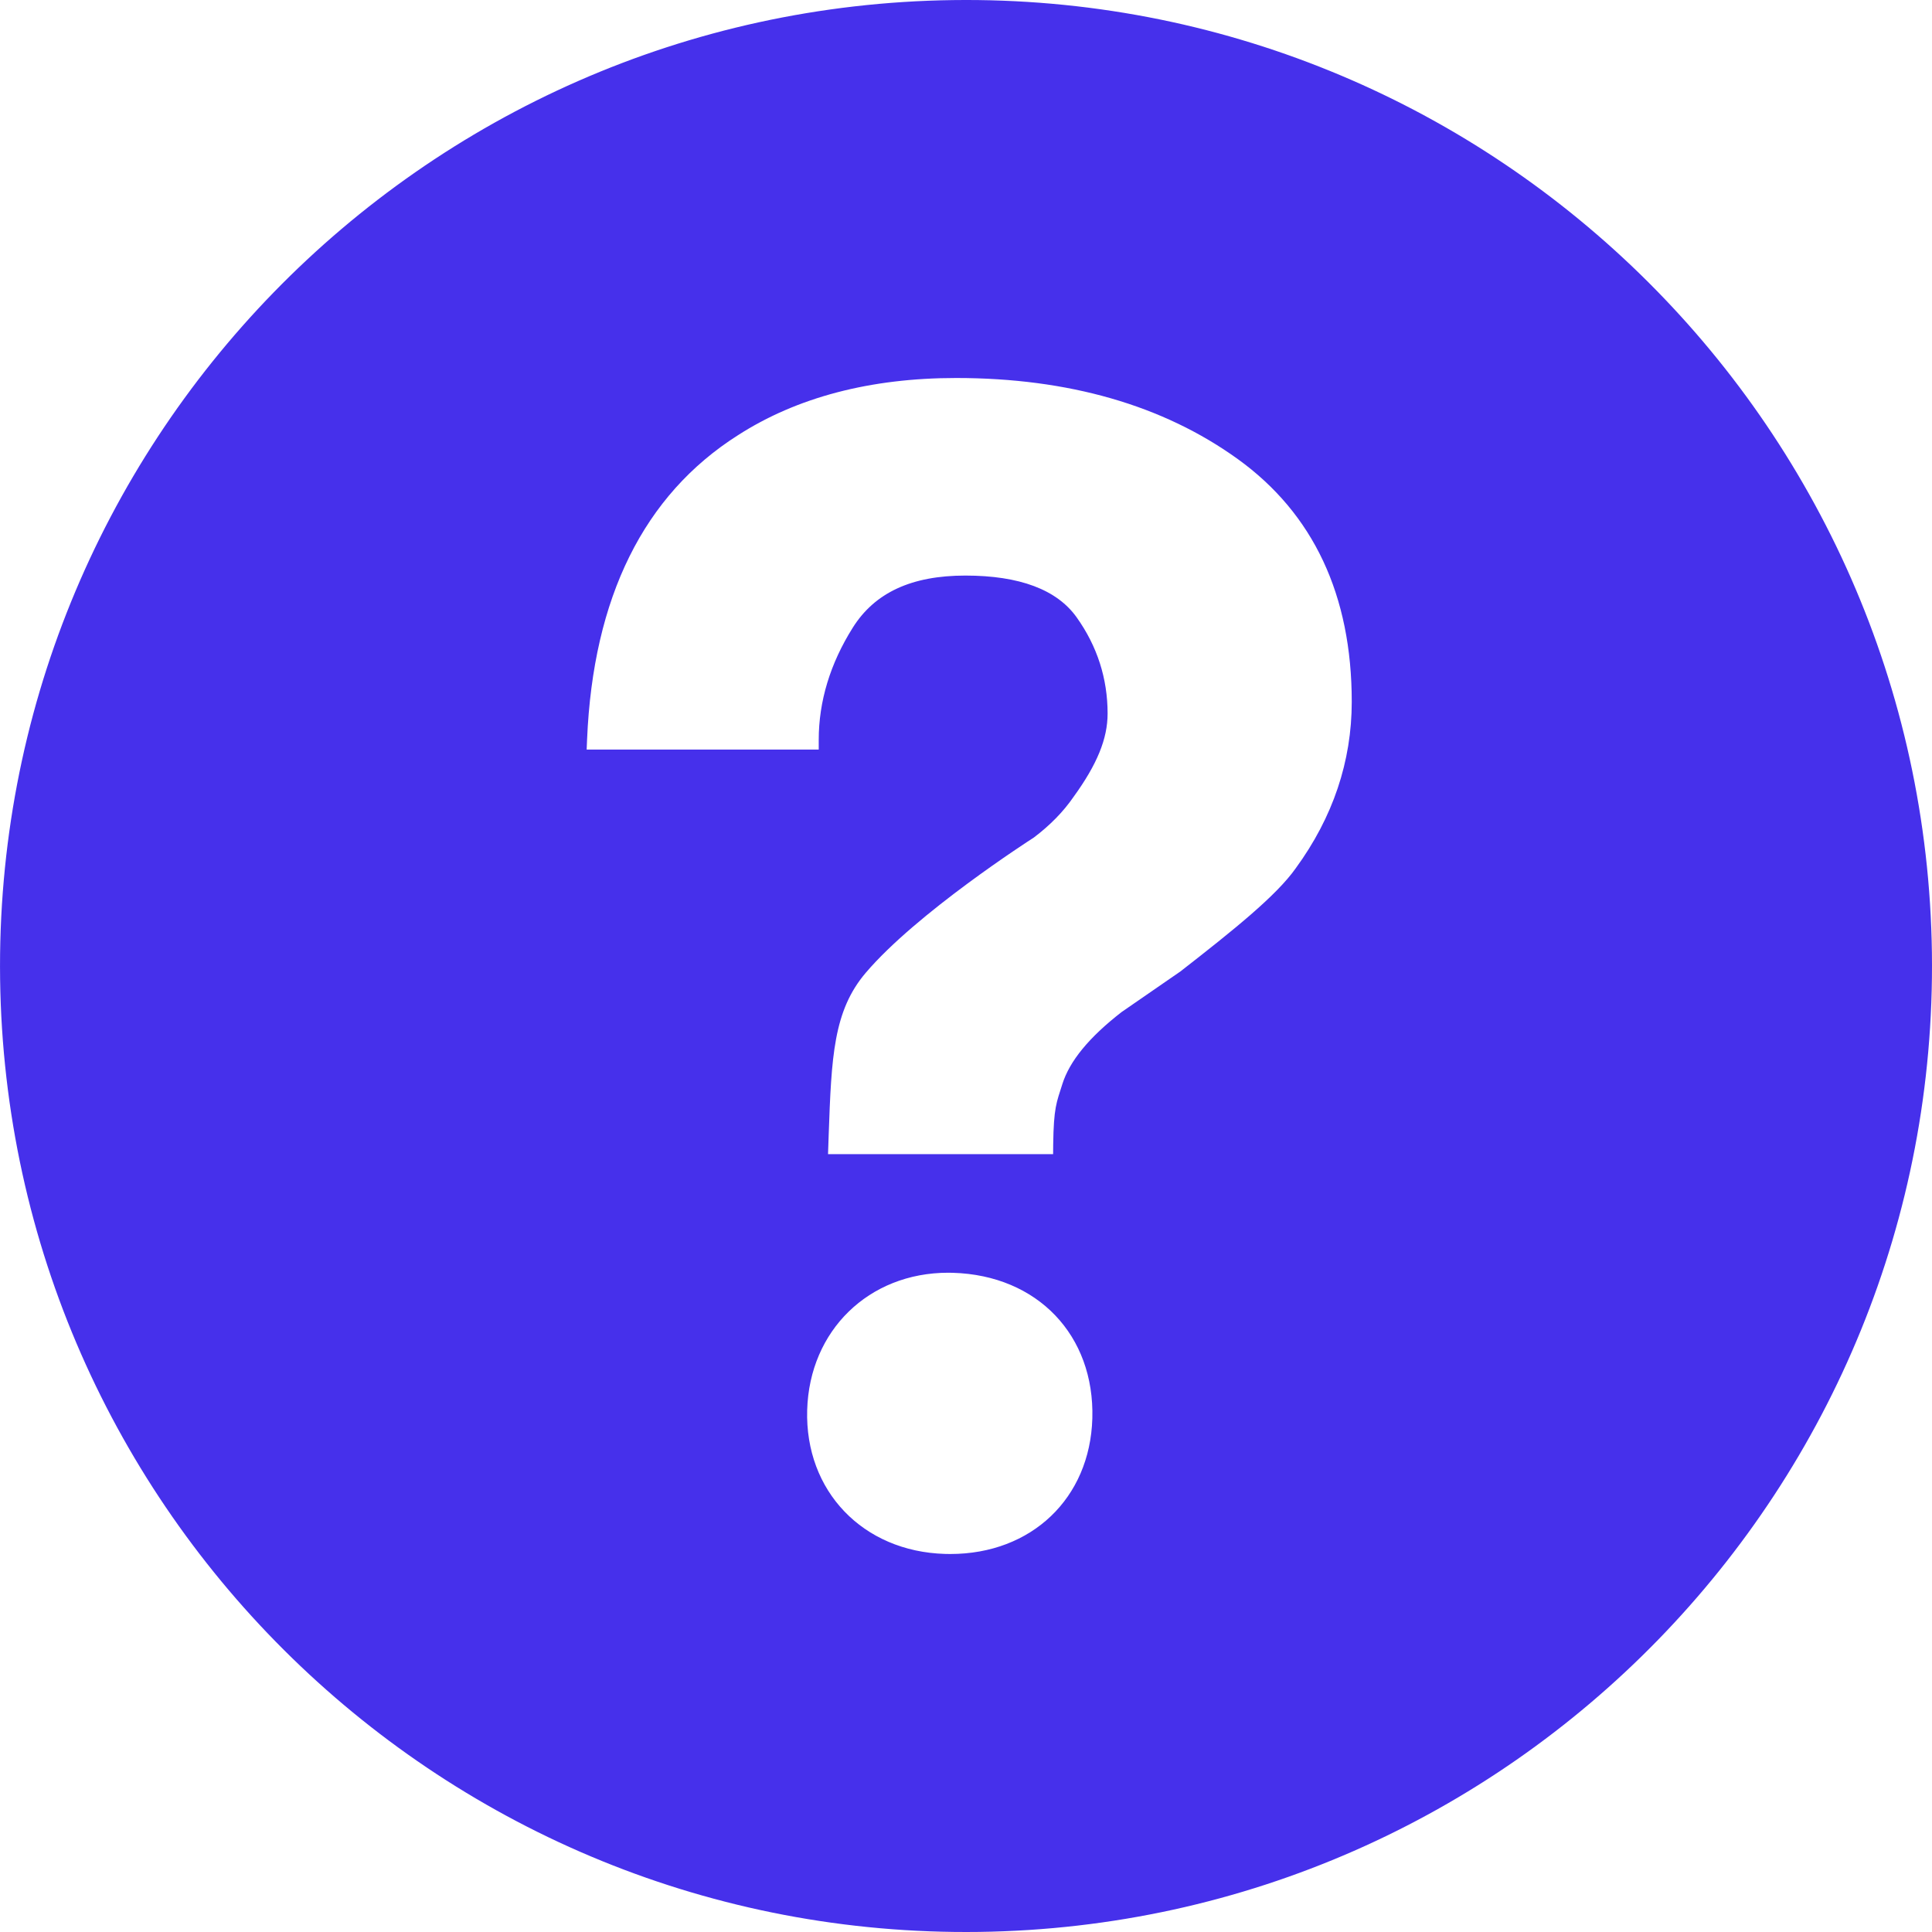
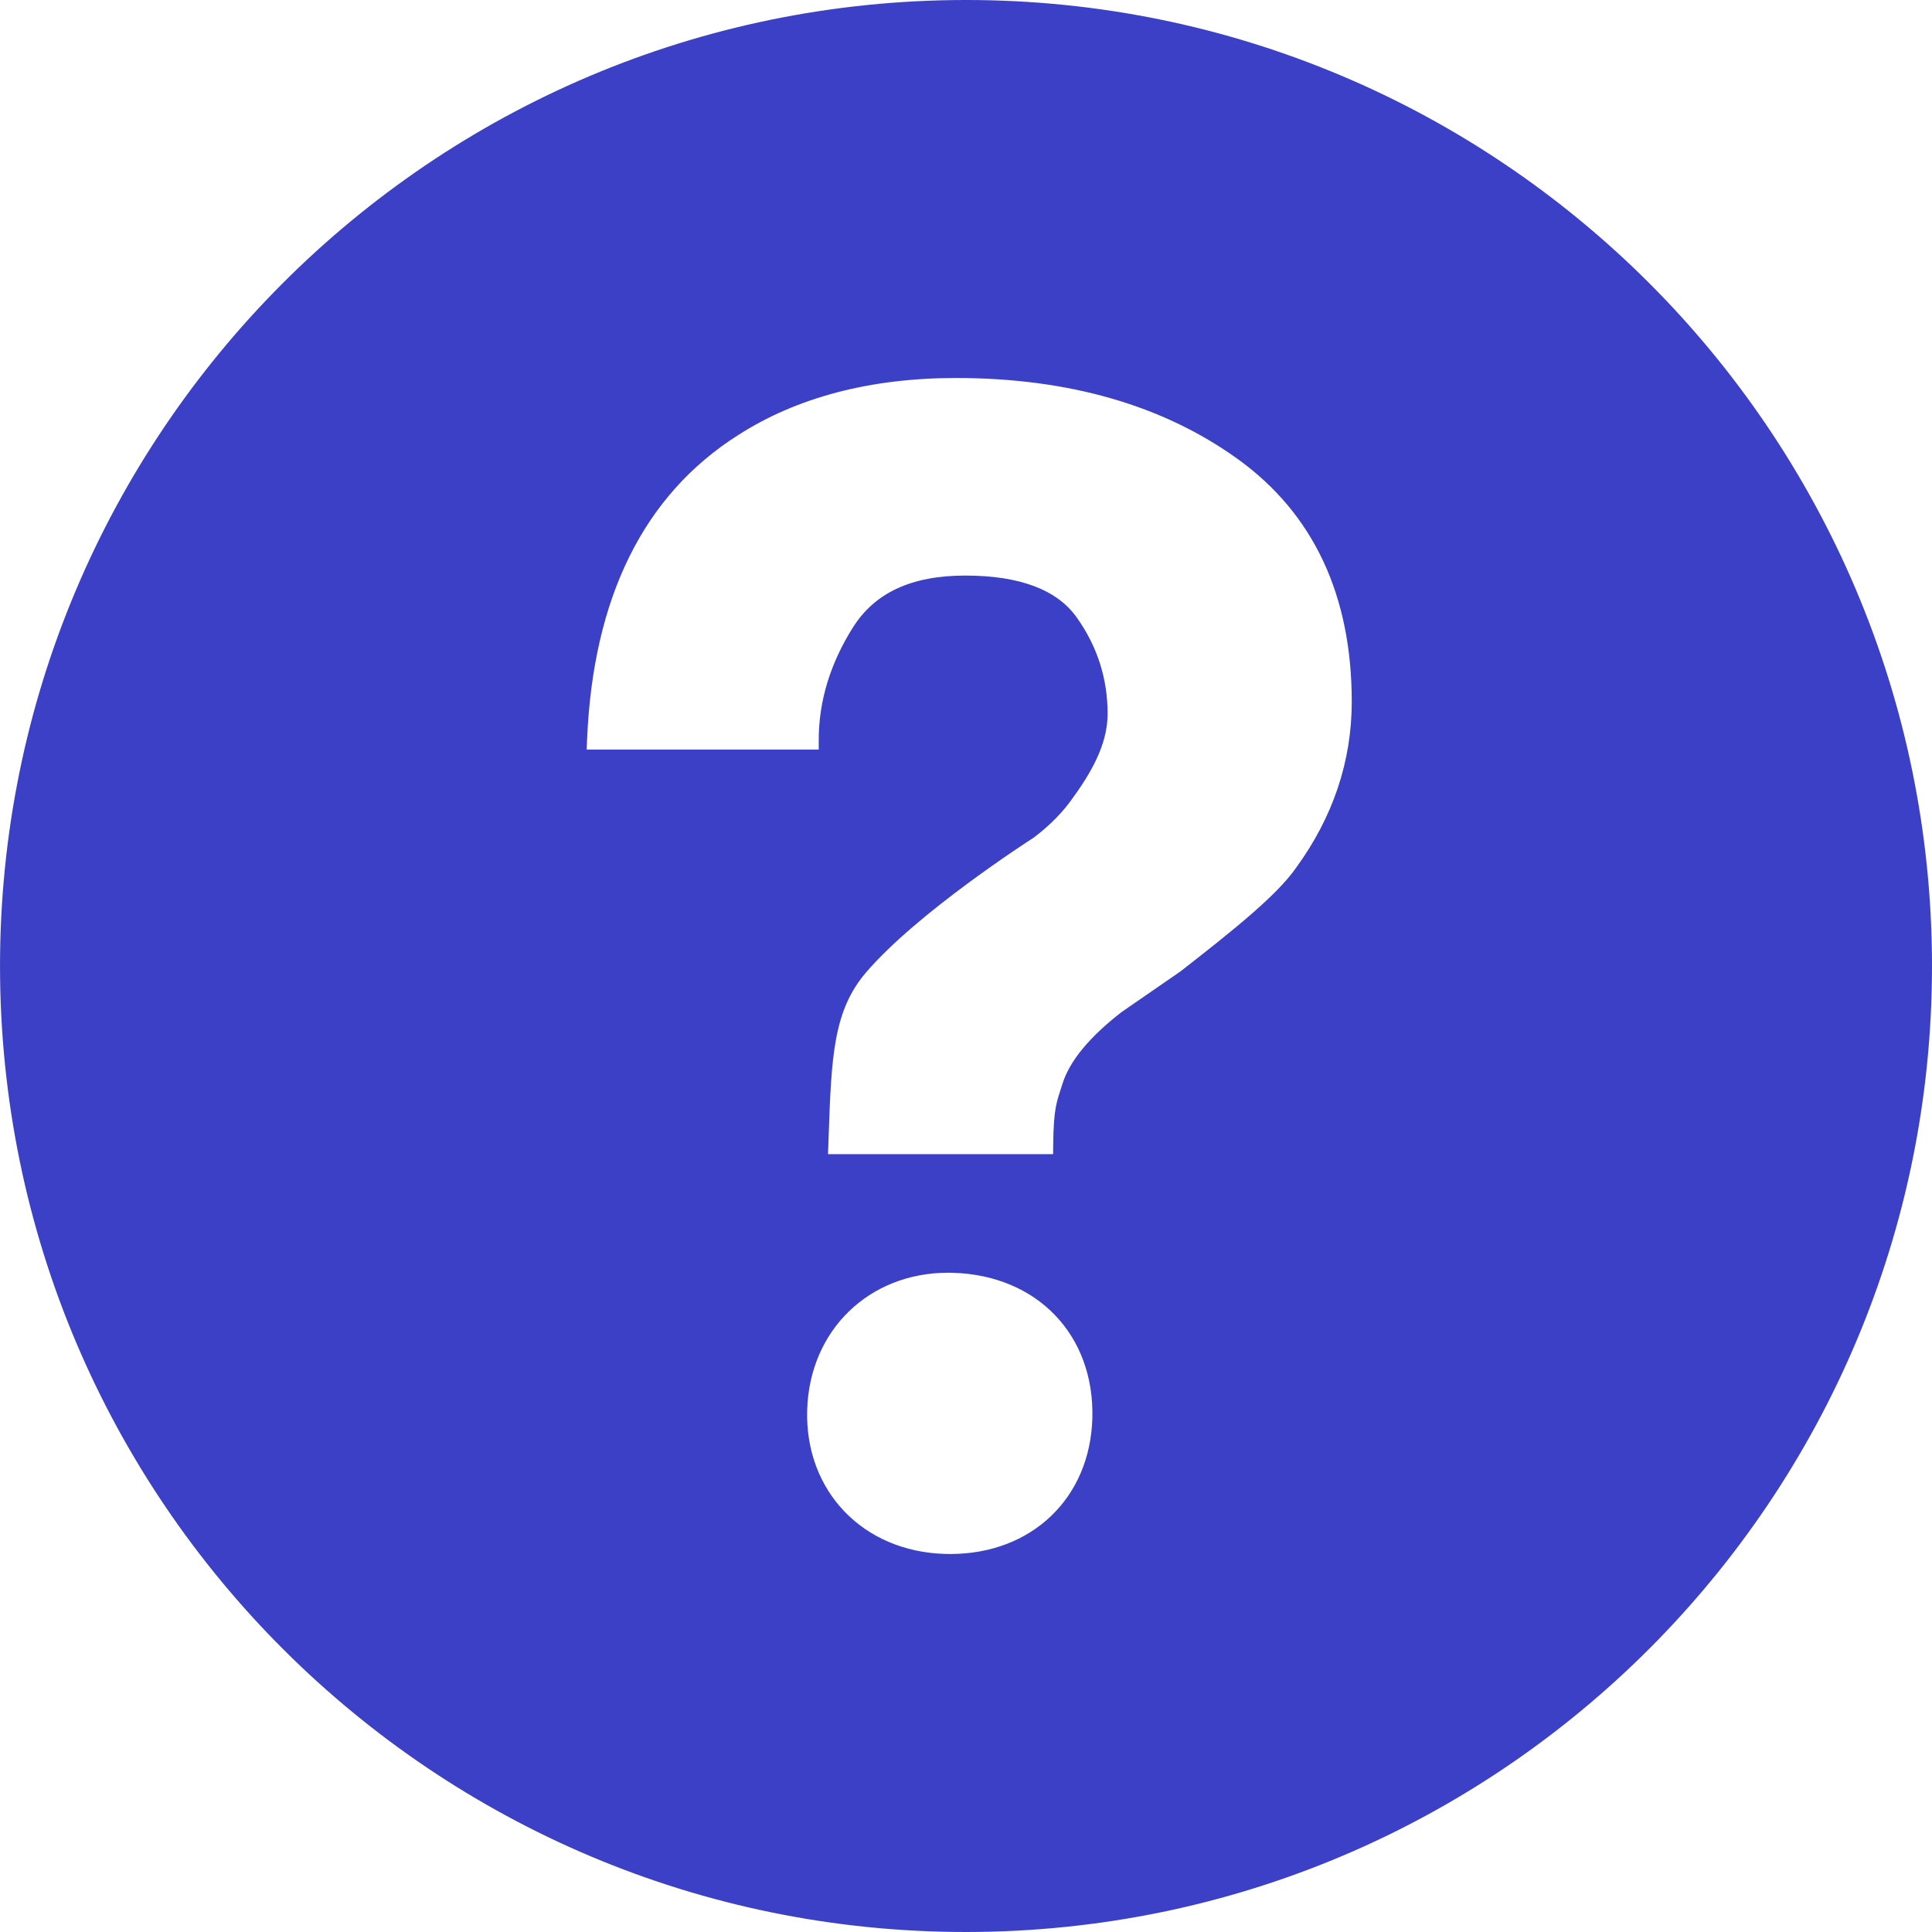
<svg xmlns="http://www.w3.org/2000/svg" viewBox="0 0 92 92">
-   <path style="fill:#4630EB;" d="M45.386,0.004C19.983,0.344-0.333,21.215,0.005,46.619c0.34,25.393,21.209,45.715,46.611,45.377   c25.398-0.342,45.718-21.213,45.38-46.615C91.656,19.986,70.786-0.335,45.386,0.004z M45.25,74l-0.254-0.004   c-3.912-0.116-6.67-2.998-6.559-6.852c0.109-3.788,2.934-6.538,6.717-6.538l0.227,0.004c4.021,0.119,6.748,2.972,6.635,6.937   C51.904,71.346,49.123,74,45.25,74z M61.705,41.341c-0.92,1.307-2.943,2.93-5.492,4.916l-2.807,1.938   c-1.541,1.198-2.471,2.325-2.82,3.434c-0.275,0.873-0.41,1.104-0.434,2.88l-0.004,0.451H39.43l0.031-0.907   c0.131-3.728,0.223-5.921,1.768-7.733c2.424-2.846,7.771-6.289,7.998-6.435c0.766-0.577,1.412-1.234,1.893-1.936   c1.125-1.551,1.623-2.772,1.623-3.972c0-1.665-0.494-3.205-1.471-4.576c-0.939-1.323-2.723-1.993-5.303-1.993   c-2.559,0-4.311,0.812-5.359,2.478c-1.078,1.713-1.623,3.512-1.623,5.35v0.457H27.936l0.02-0.477   c0.285-6.769,2.701-11.643,7.178-14.487C37.947,18.918,41.447,18,45.531,18c5.346,0,9.859,1.299,13.412,3.861   c3.6,2.596,5.426,6.484,5.426,11.556C64.369,36.254,63.473,38.919,61.705,41.341z" />
+   <path style="fill:#3c40c6;" d="M45.386,0.004C19.983,0.344-0.333,21.215,0.005,46.619c0.34,25.393,21.209,45.715,46.611,45.377   c25.398-0.342,45.718-21.213,45.38-46.615C91.656,19.986,70.786-0.335,45.386,0.004z M45.25,74l-0.254-0.004   c-3.912-0.116-6.67-2.998-6.559-6.852c0.109-3.788,2.934-6.538,6.717-6.538l0.227,0.004c4.021,0.119,6.748,2.972,6.635,6.937   C51.904,71.346,49.123,74,45.25,74z M61.705,41.341c-0.92,1.307-2.943,2.93-5.492,4.916l-2.807,1.938   c-1.541,1.198-2.471,2.325-2.82,3.434c-0.275,0.873-0.41,1.104-0.434,2.88l-0.004,0.451H39.43l0.031-0.907   c0.131-3.728,0.223-5.921,1.768-7.733c2.424-2.846,7.771-6.289,7.998-6.435c0.766-0.577,1.412-1.234,1.893-1.936   c1.125-1.551,1.623-2.772,1.623-3.972c0-1.665-0.494-3.205-1.471-4.576c-0.939-1.323-2.723-1.993-5.303-1.993   c-2.559,0-4.311,0.812-5.359,2.478c-1.078,1.713-1.623,3.512-1.623,5.35v0.457H27.936l0.02-0.477   c0.285-6.769,2.701-11.643,7.178-14.487C37.947,18.918,41.447,18,45.531,18c5.346,0,9.859,1.299,13.412,3.861   c3.6,2.596,5.426,6.484,5.426,11.556C64.369,36.254,63.473,38.919,61.705,41.341z" />
</svg>
